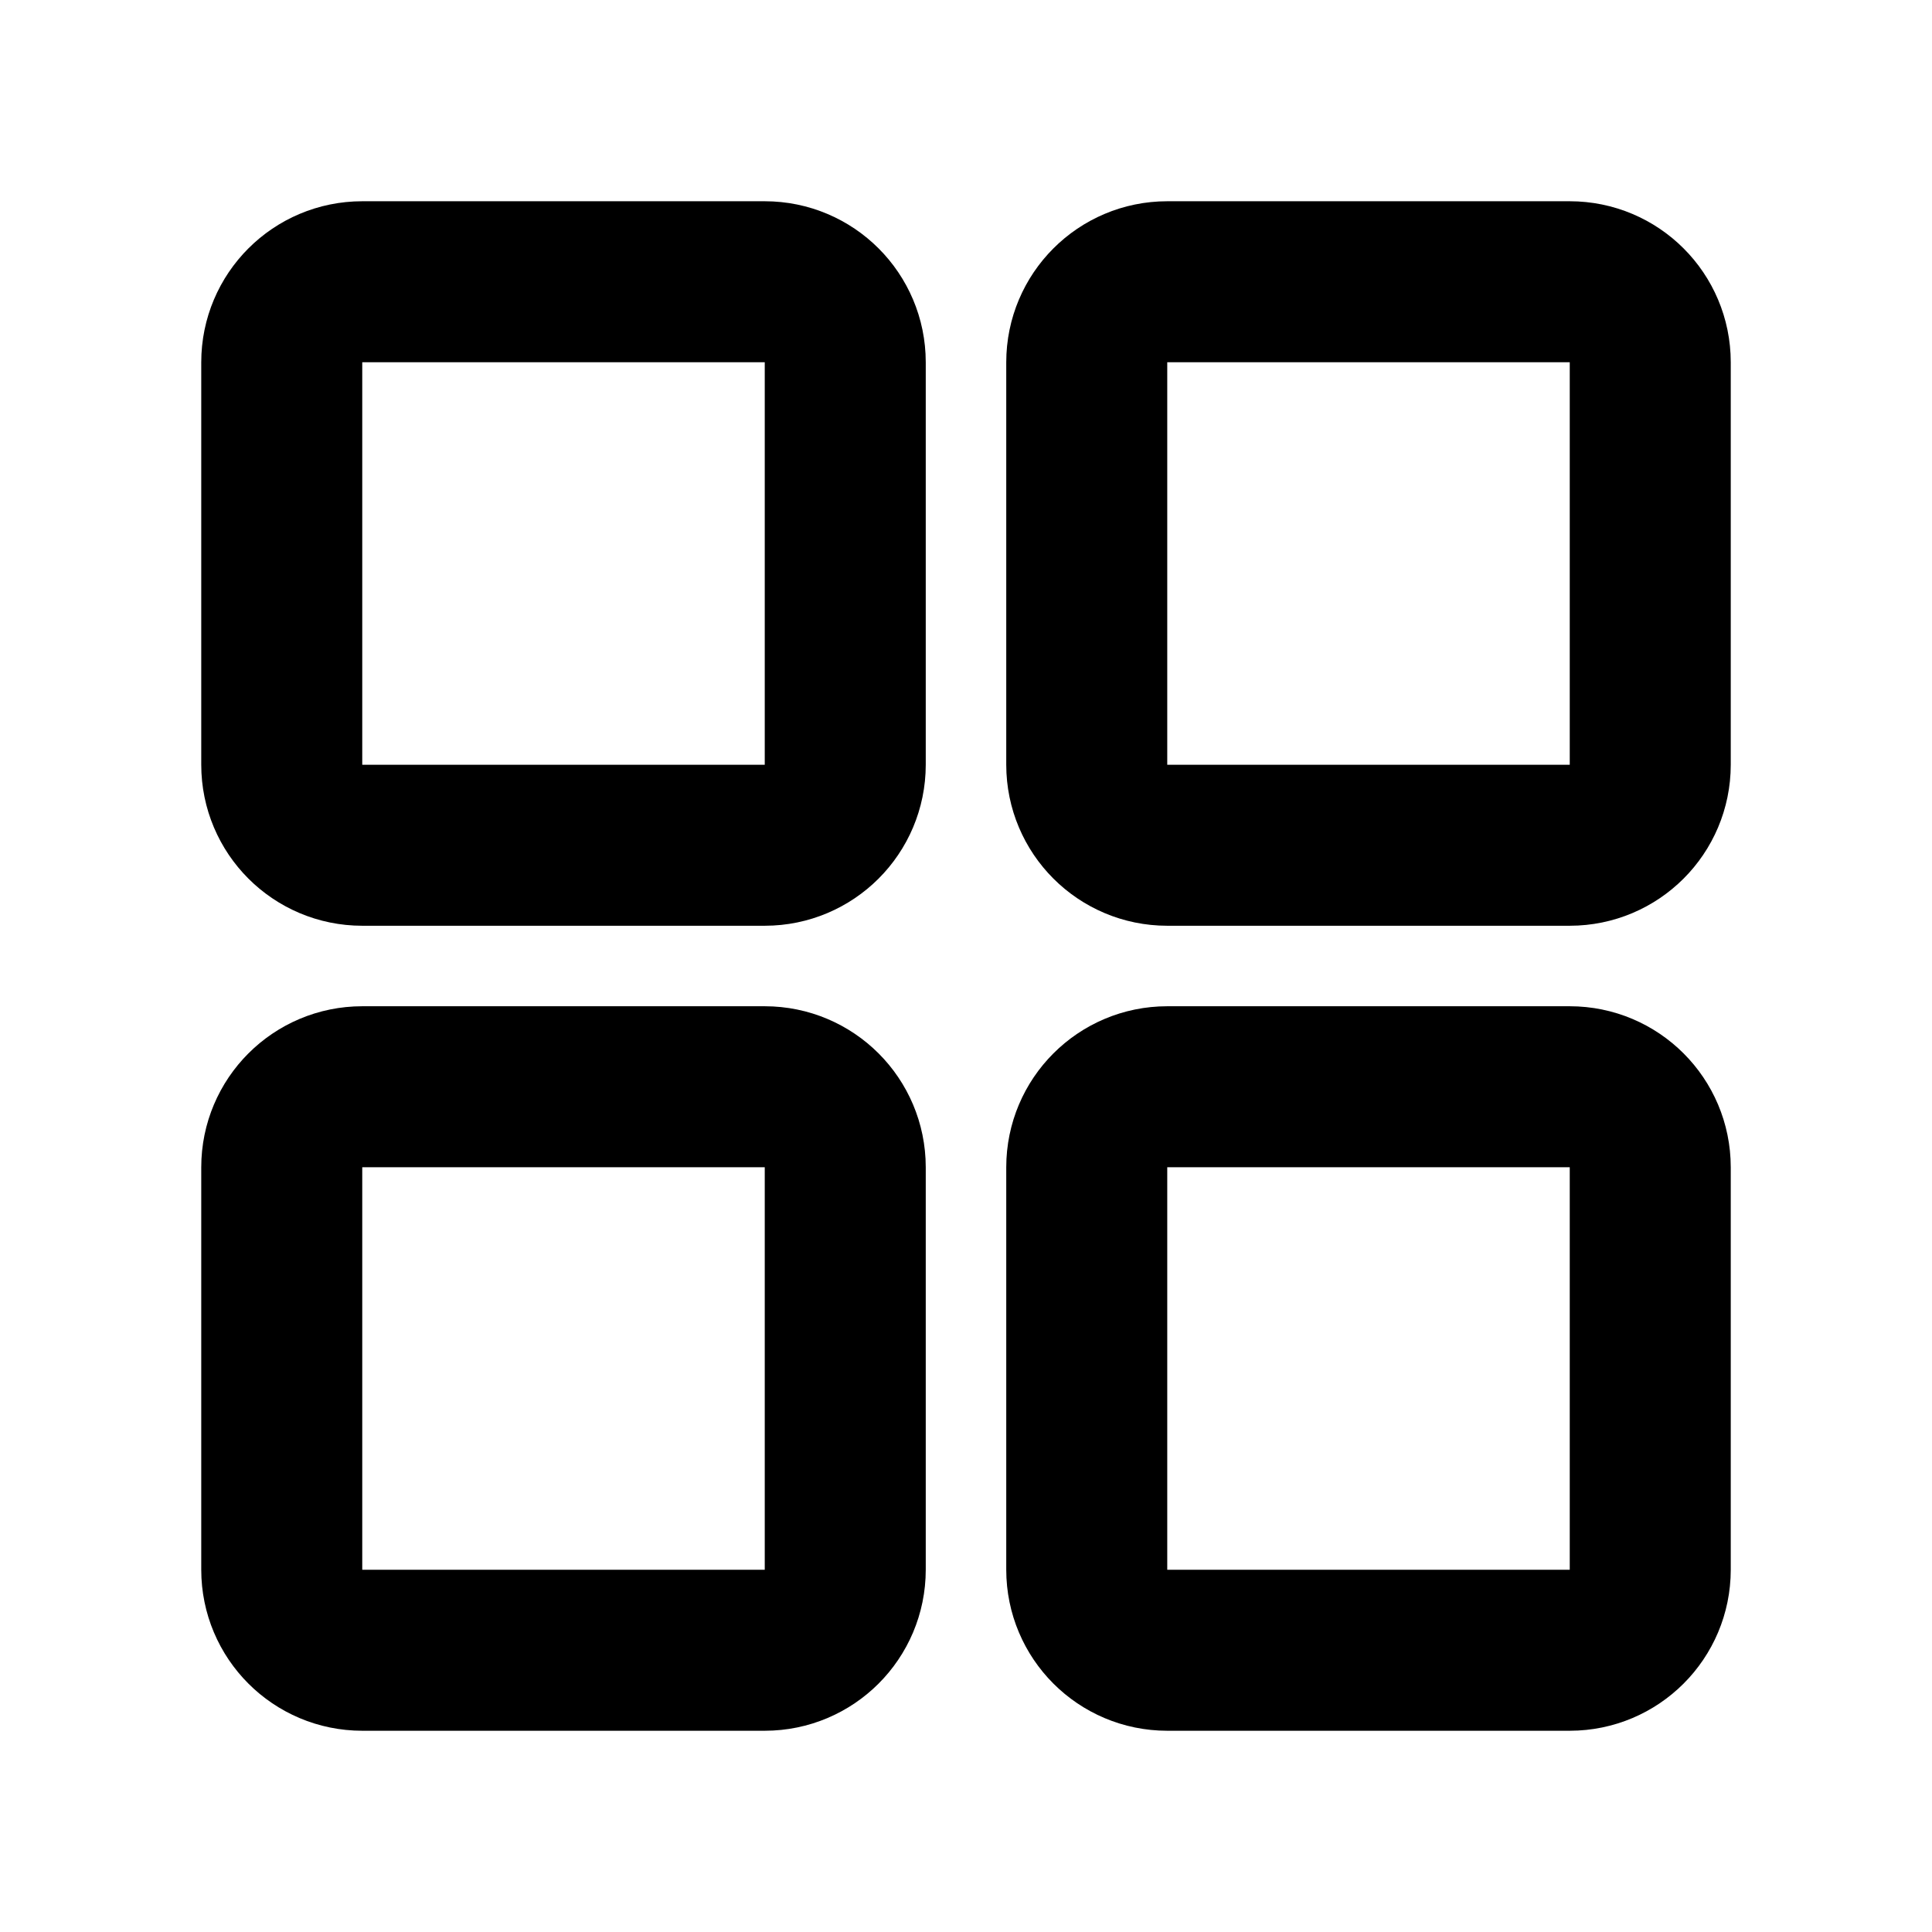
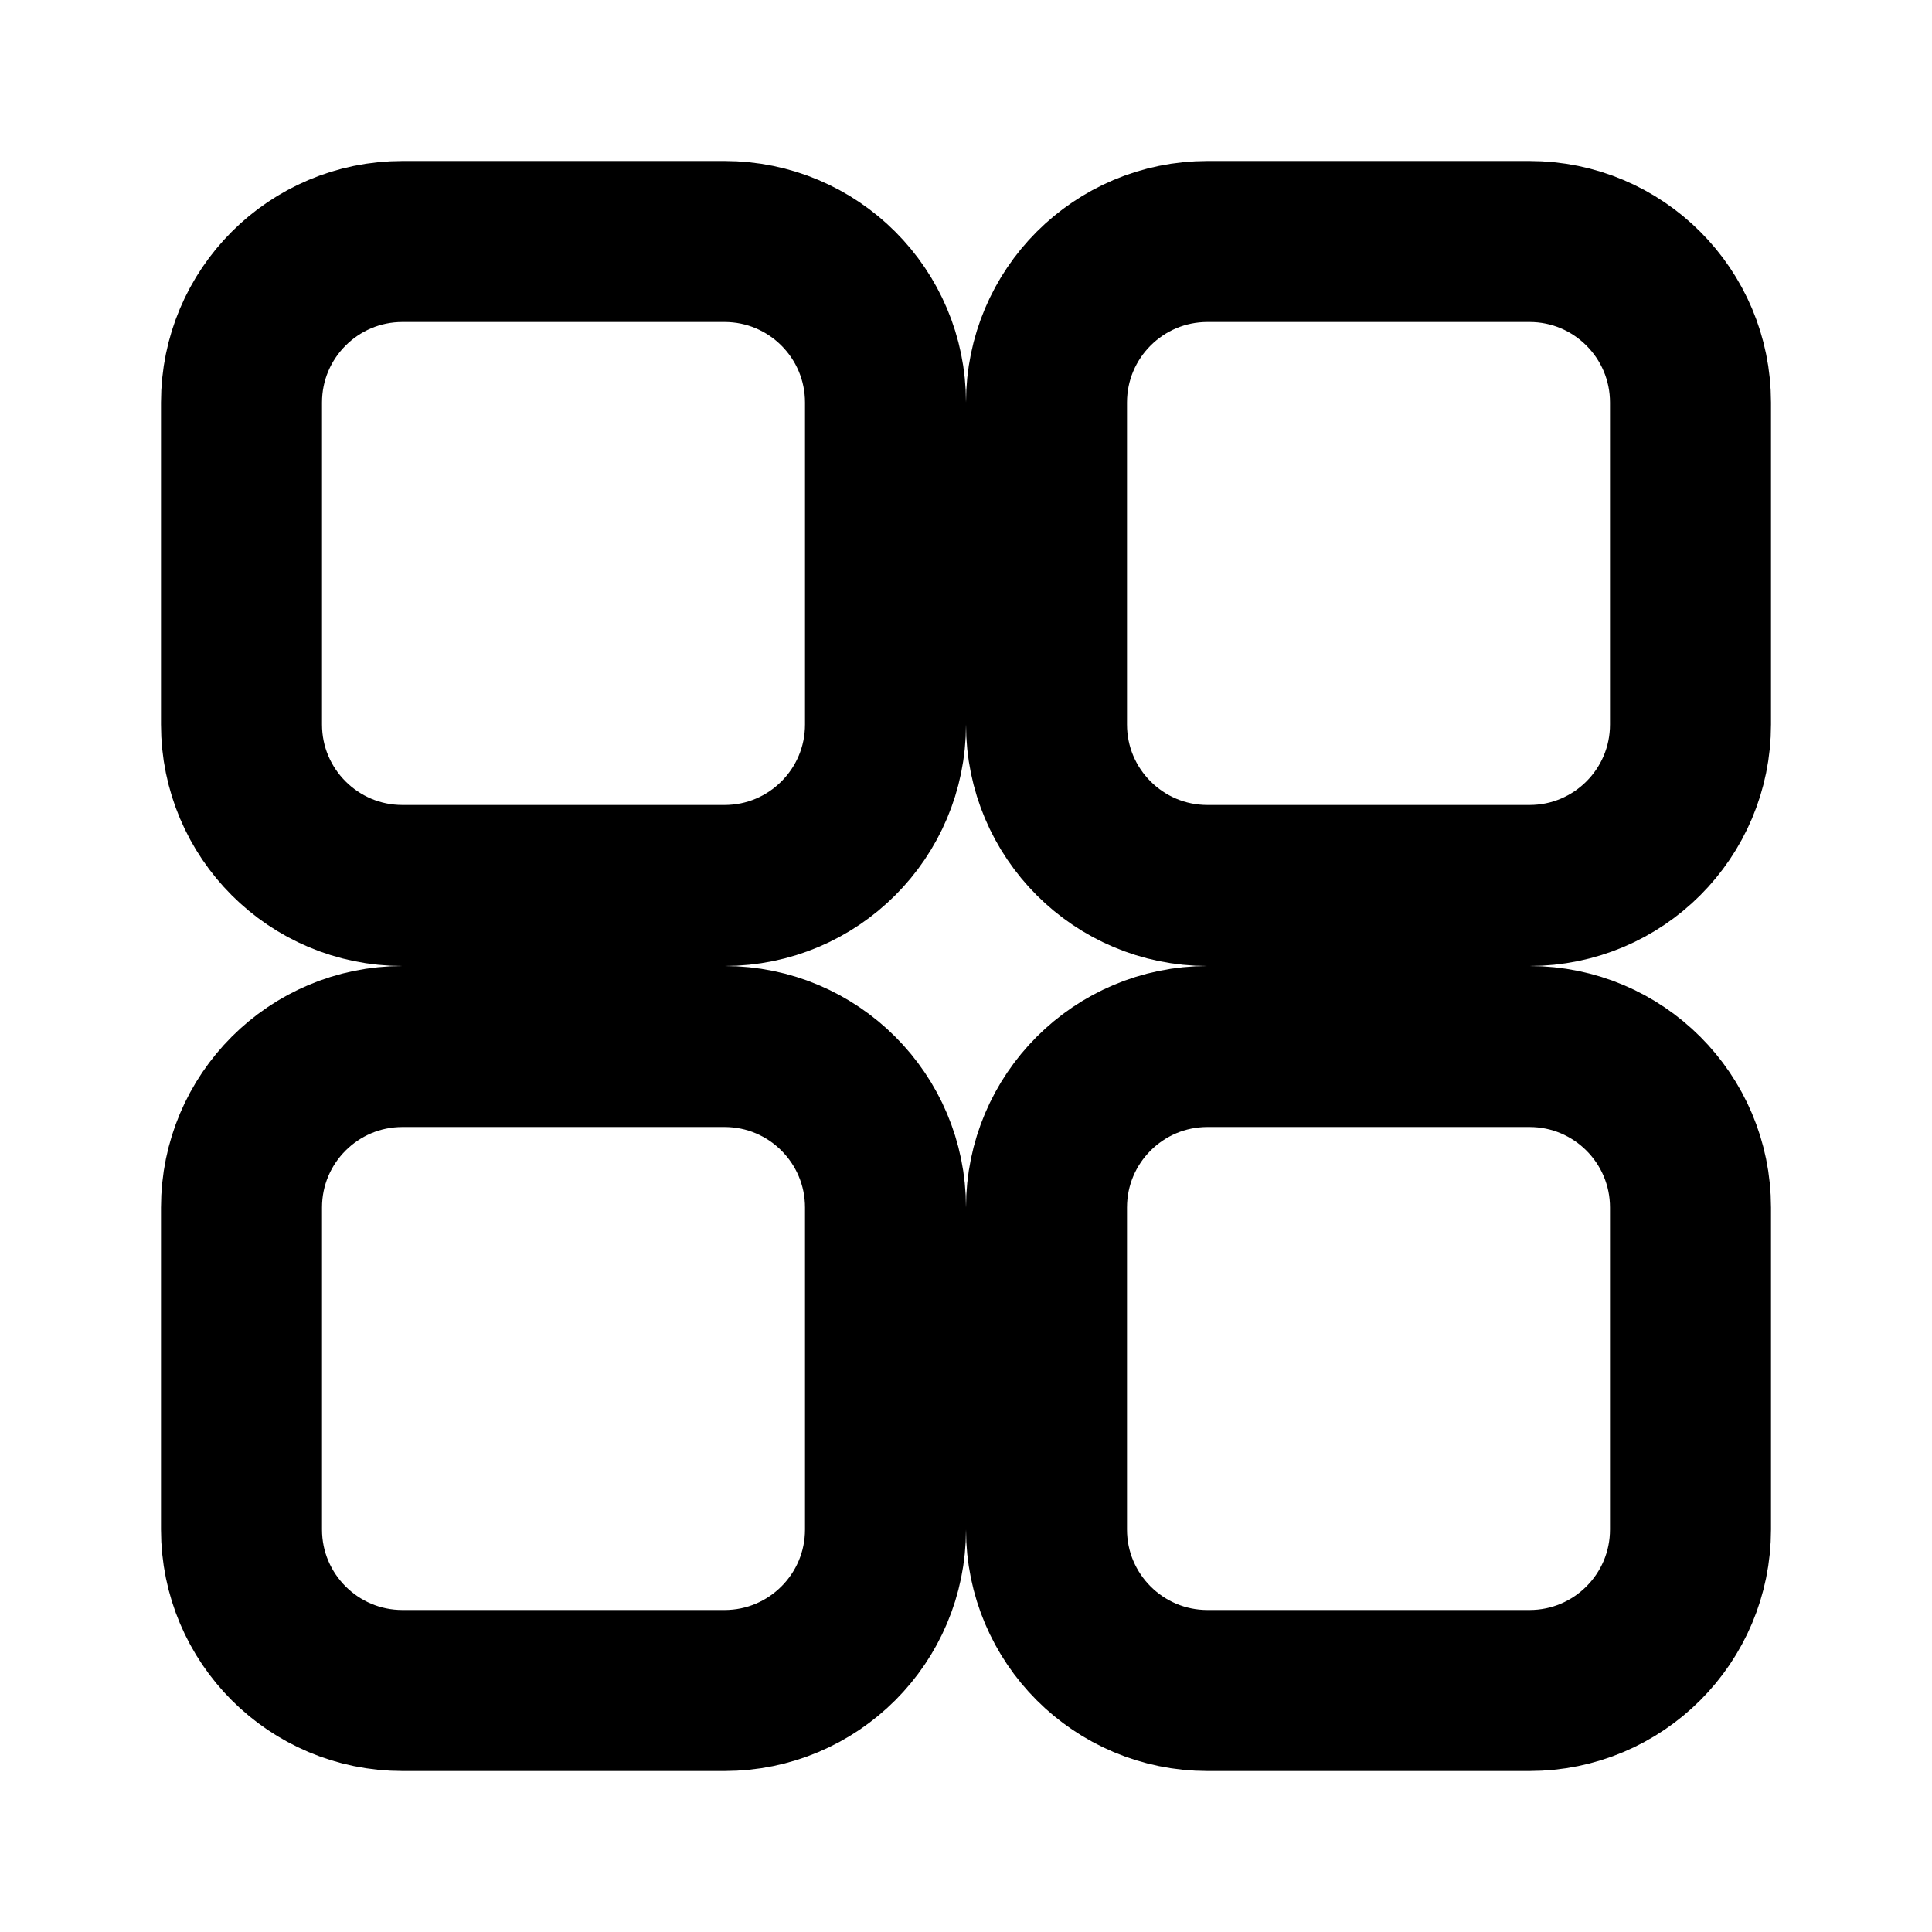
<svg xmlns="http://www.w3.org/2000/svg" viewBox="0 0 24 24" fill="none">
  <g stroke="currentColor" stroke-width="2" stroke-linecap="round" stroke-linejoin="round">
-     <rect x="3.5" y="3.5" width="7" height="7" rx="1" />
-     <rect x="13.5" y="3.5" width="7" height="7" rx="1" />
-     <rect x="3.5" y="13.5" width="7" height="7" rx="1" />
-     <rect x="13.5" y="13.5" width="7" height="7" rx="1" />
+     <rect x="3" y="3" width="8" height="8" rx="2" />
+     <rect x="13" y="3" width="8" height="8" rx="2" />
+     <rect x="3" y="13" width="8" height="8" rx="2" />
+     <rect x="13" y="13" width="8" height="8" rx="2" />
  </g>
</svg>
